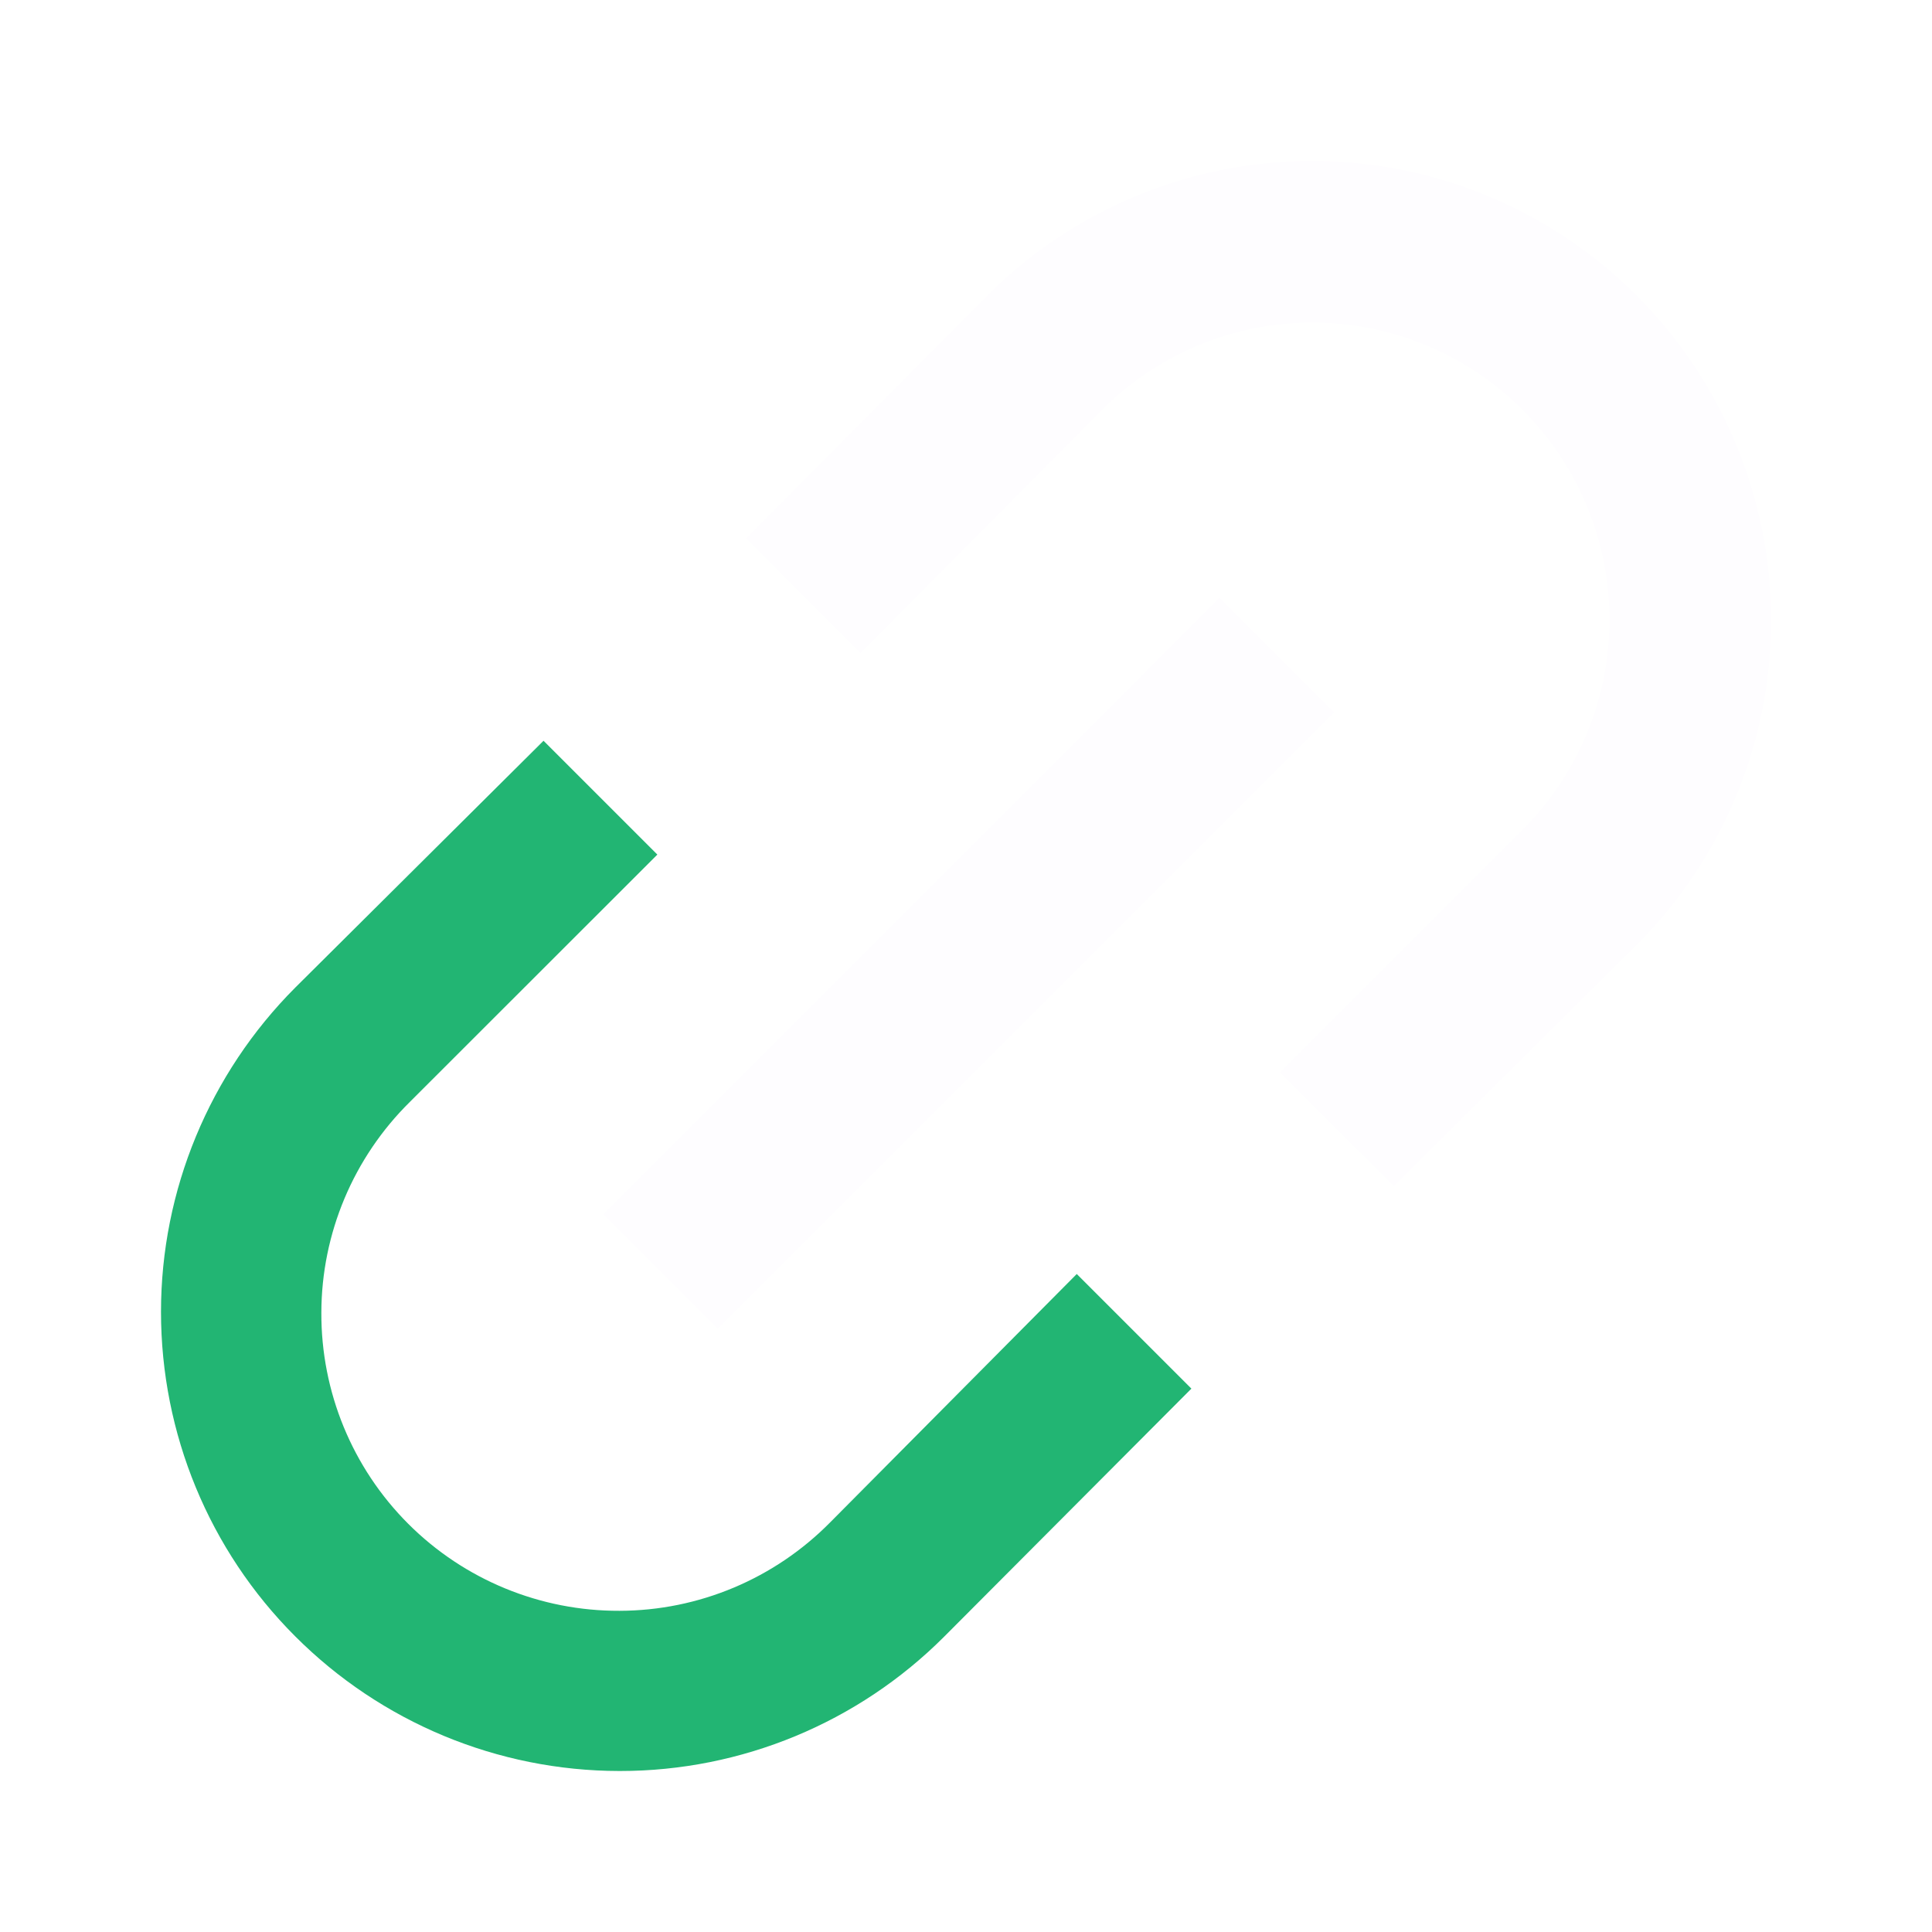
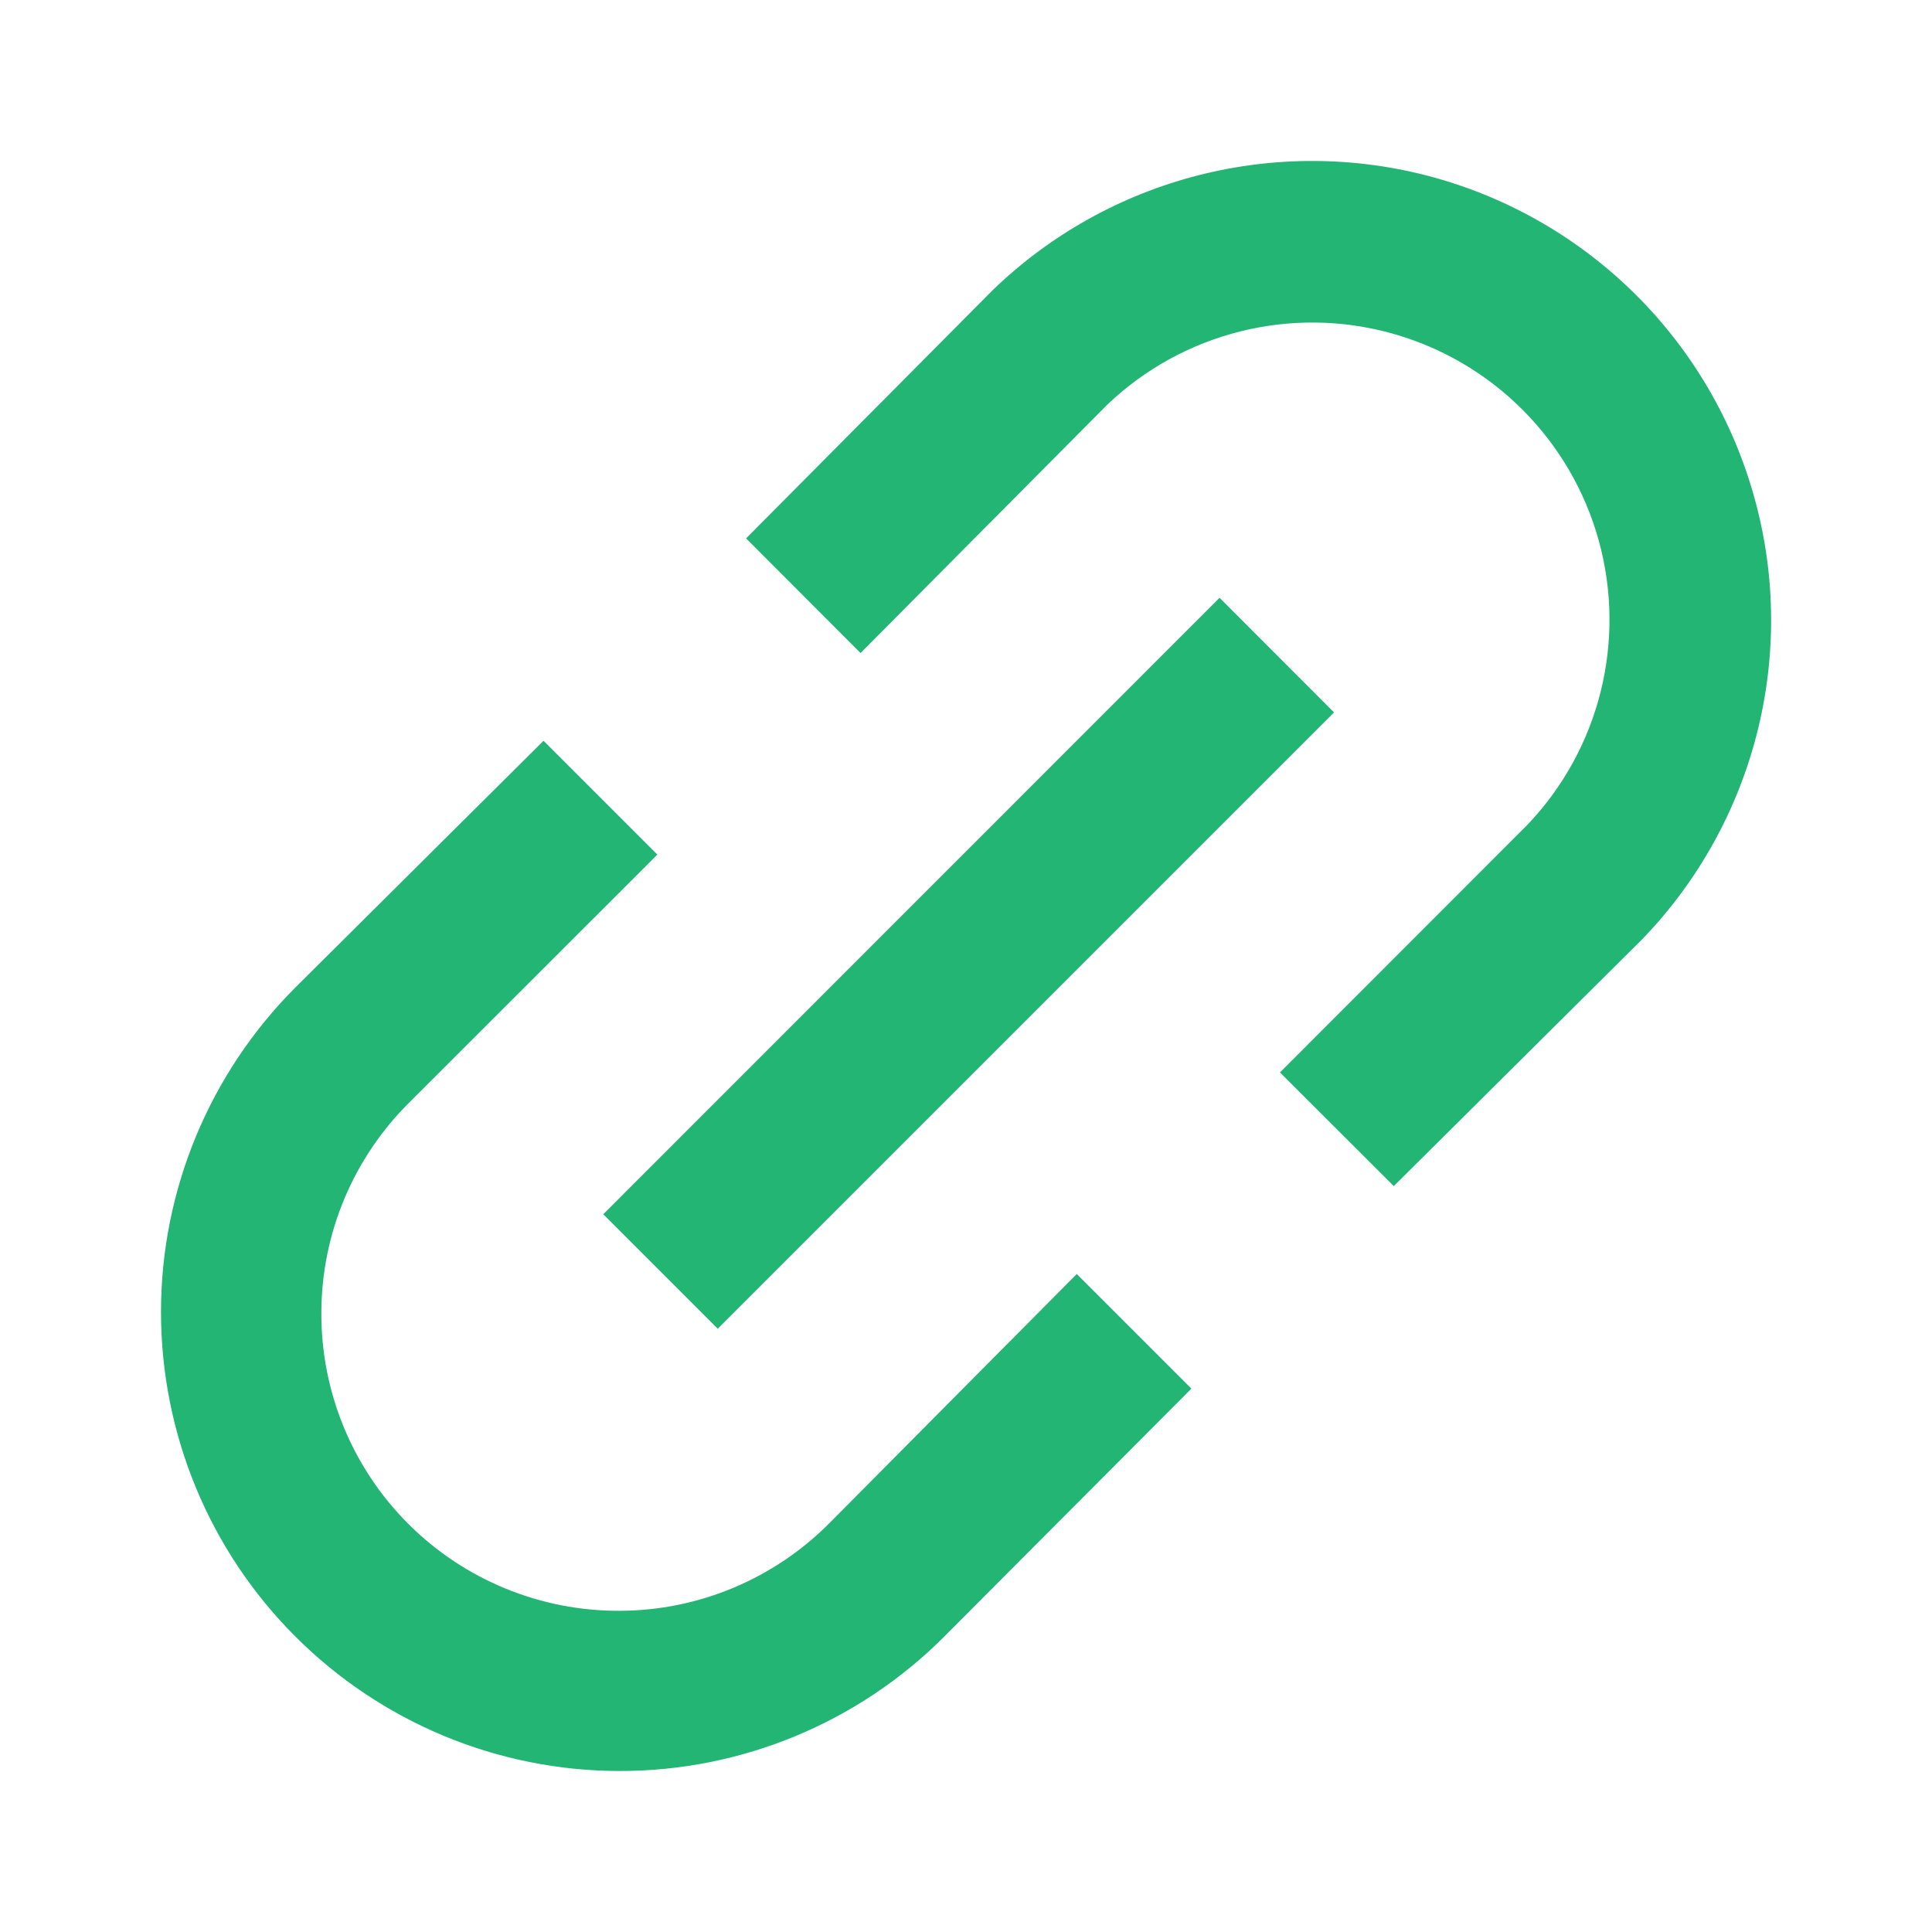
<svg xmlns="http://www.w3.org/2000/svg" width="12" height="12" viewBox="0 0 12 12" fill="none">
  <path d="M3.852 11C4.606 11 5.33 10.7 5.863 10.167L7.4 8.625L6.688 7.913L5.157 9.455C4.811 9.806 4.34 10.004 3.848 10.005C3.357 10.007 2.884 9.813 2.536 9.465C2.188 9.117 1.994 8.645 1.996 8.153C1.997 7.661 2.195 7.19 2.546 6.844L4.083 5.308L3.376 4.601L1.834 6.134C1.301 6.668 1 7.393 1 8.148C1 8.904 1.299 9.629 1.833 10.163C2.367 10.698 3.091 10.999 3.846 11L3.852 11Z" fill="#22B573" />
-   <path d="M6.877 2.514C7.346 2.066 8.017 1.897 8.642 2.07C9.268 2.243 9.757 2.732 9.93 3.357C10.103 3.983 9.935 4.653 9.487 5.123L7.95 6.661L8.657 7.367L10.199 5.835C10.899 5.111 11.166 4.07 10.899 3.099C10.633 2.127 9.874 1.368 8.902 1.101C7.931 0.835 6.89 1.102 6.166 1.802L4.634 3.344L5.345 4.056L6.877 2.514Z" fill="#FEFDFF" />
-   <path d="M3.747 7.542L7.575 3.713L8.286 4.425L4.458 8.253L3.747 7.542Z" fill="#FEFDFF" />
+   <path d="M6.877 2.514C7.346 2.066 8.017 1.897 8.642 2.07C9.268 2.243 9.757 2.732 9.93 3.357C10.103 3.983 9.935 4.653 9.487 5.123L7.95 6.661L8.657 7.367L10.199 5.835C10.899 5.111 11.166 4.07 10.899 3.099C10.633 2.127 9.874 1.368 8.902 1.101C7.931 0.835 6.89 1.102 6.166 1.802L4.634 3.344L5.345 4.056L6.877 2.514Z" fill="#22B573" />
+   <path d="M3.747 7.542L7.575 3.713L8.286 4.425L4.458 8.253L3.747 7.542Z" fill="#22B573" />
</svg>
